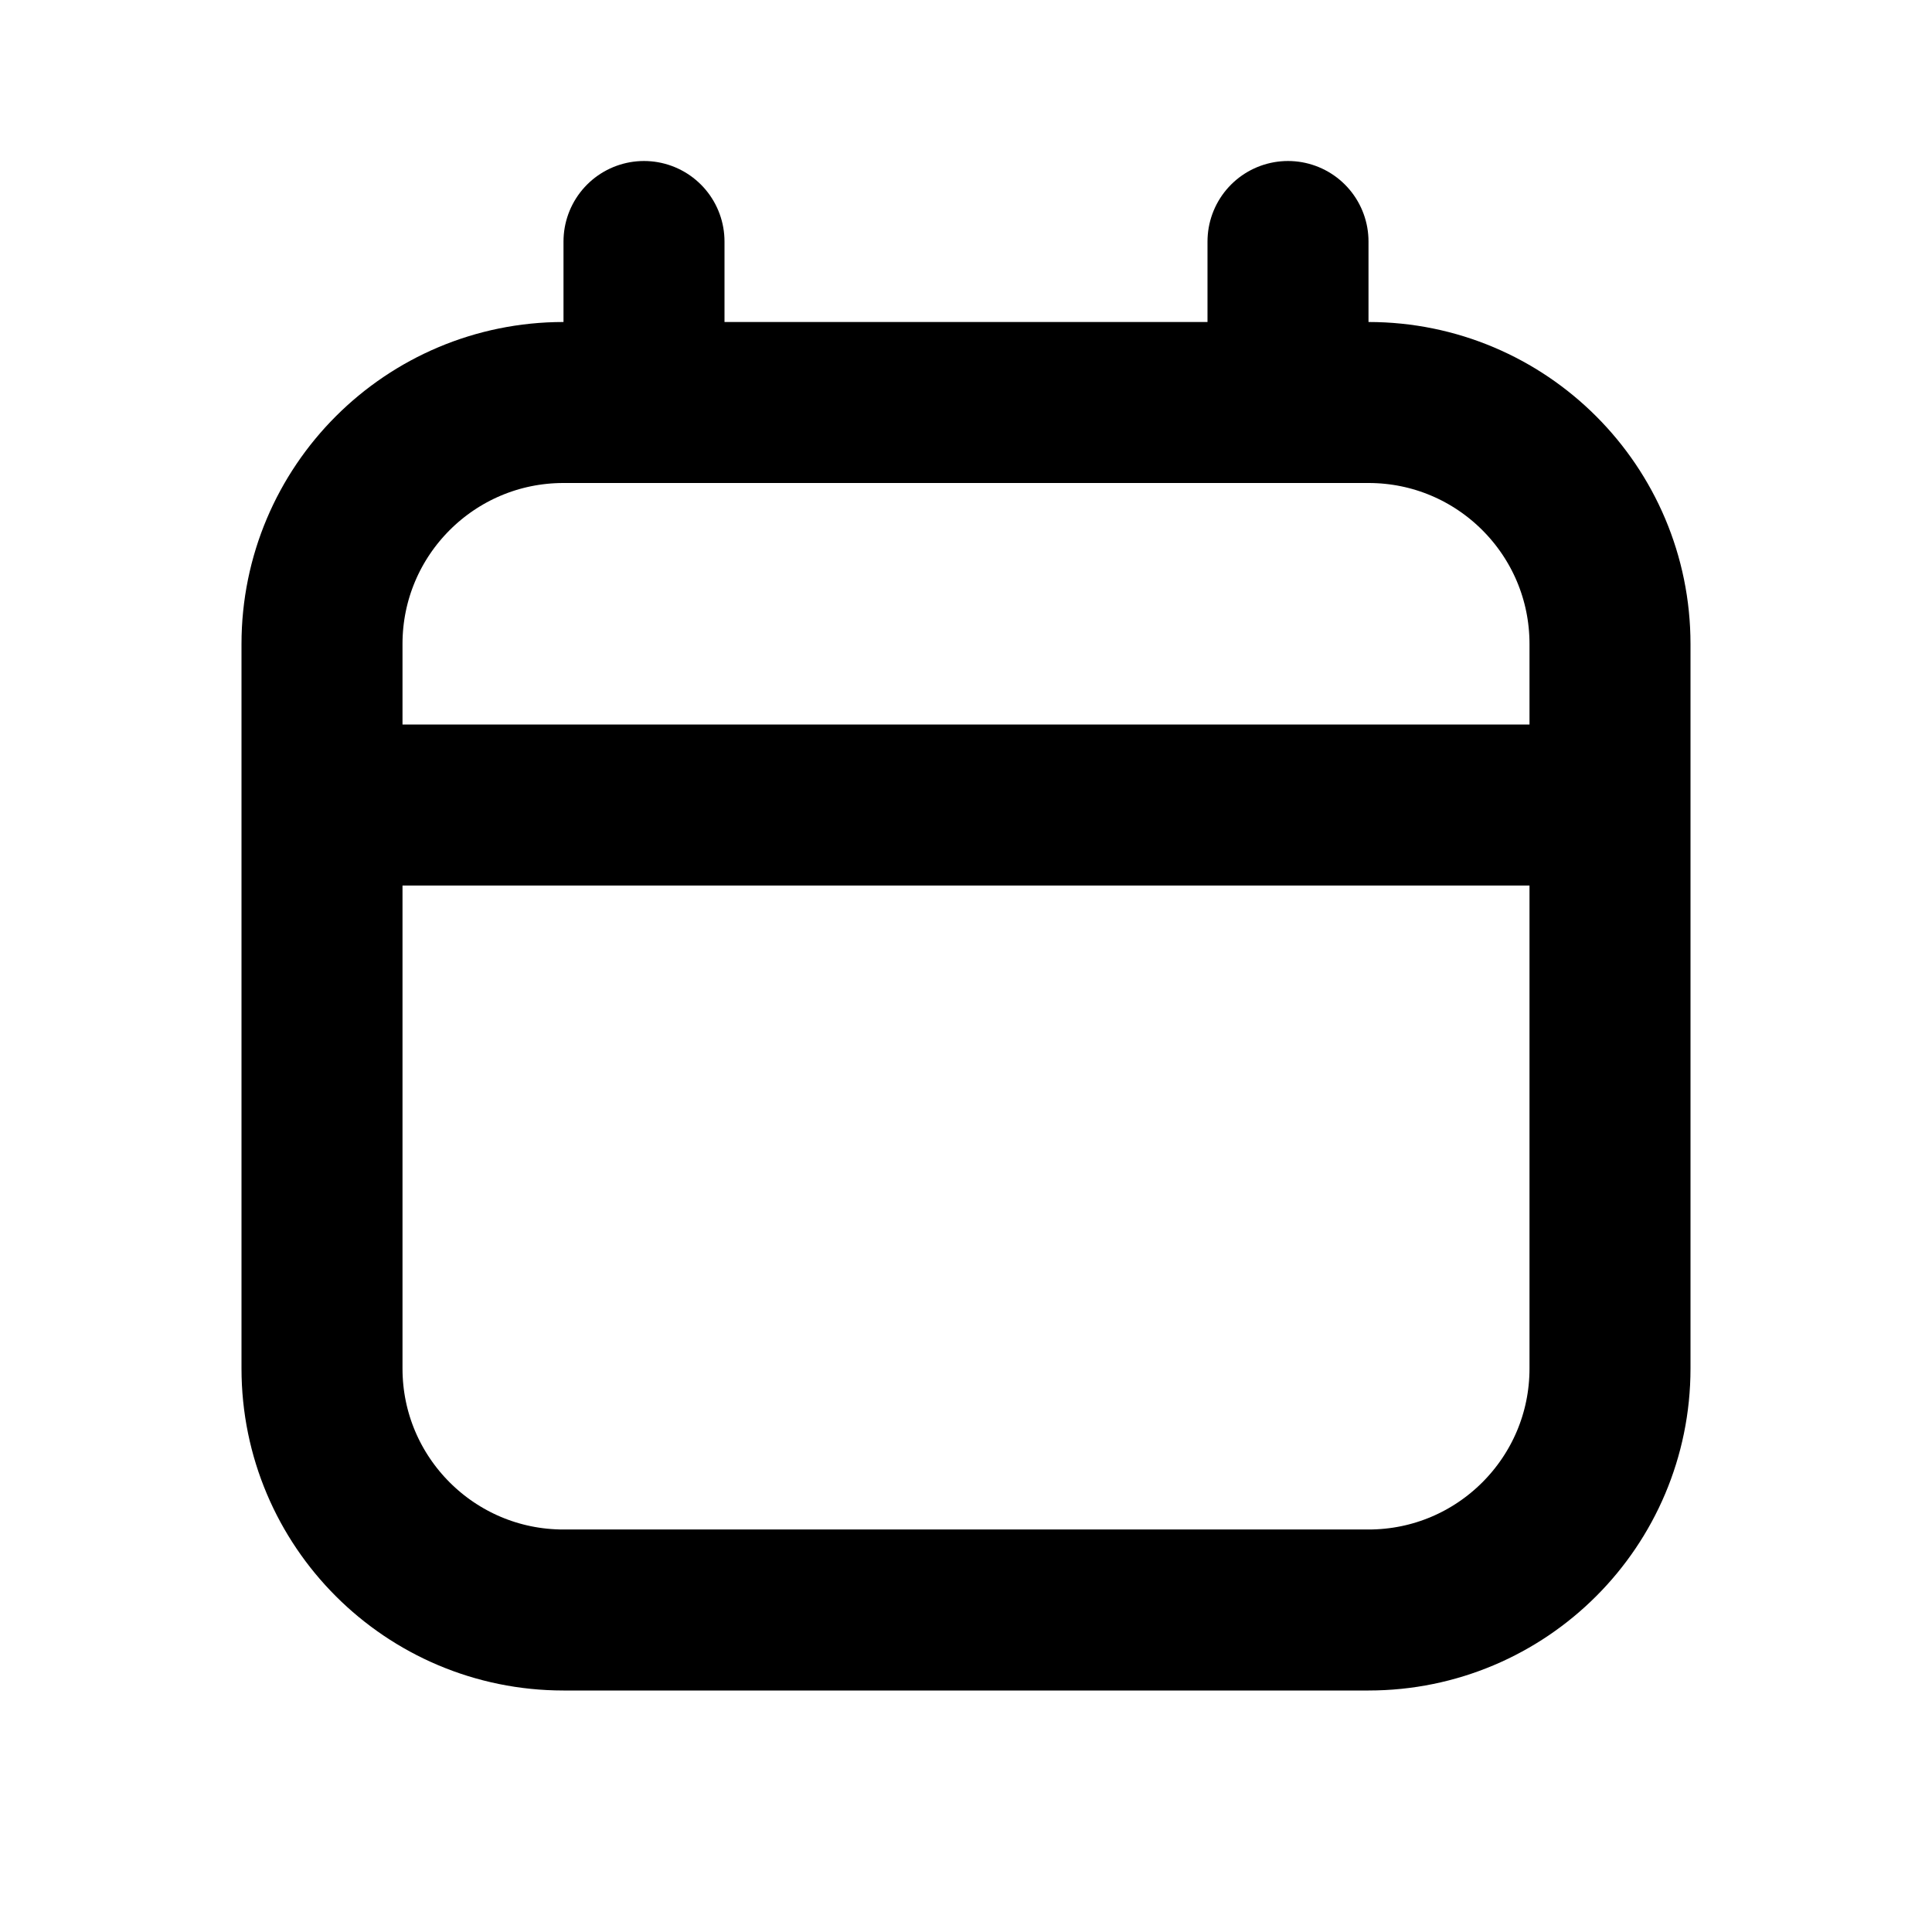
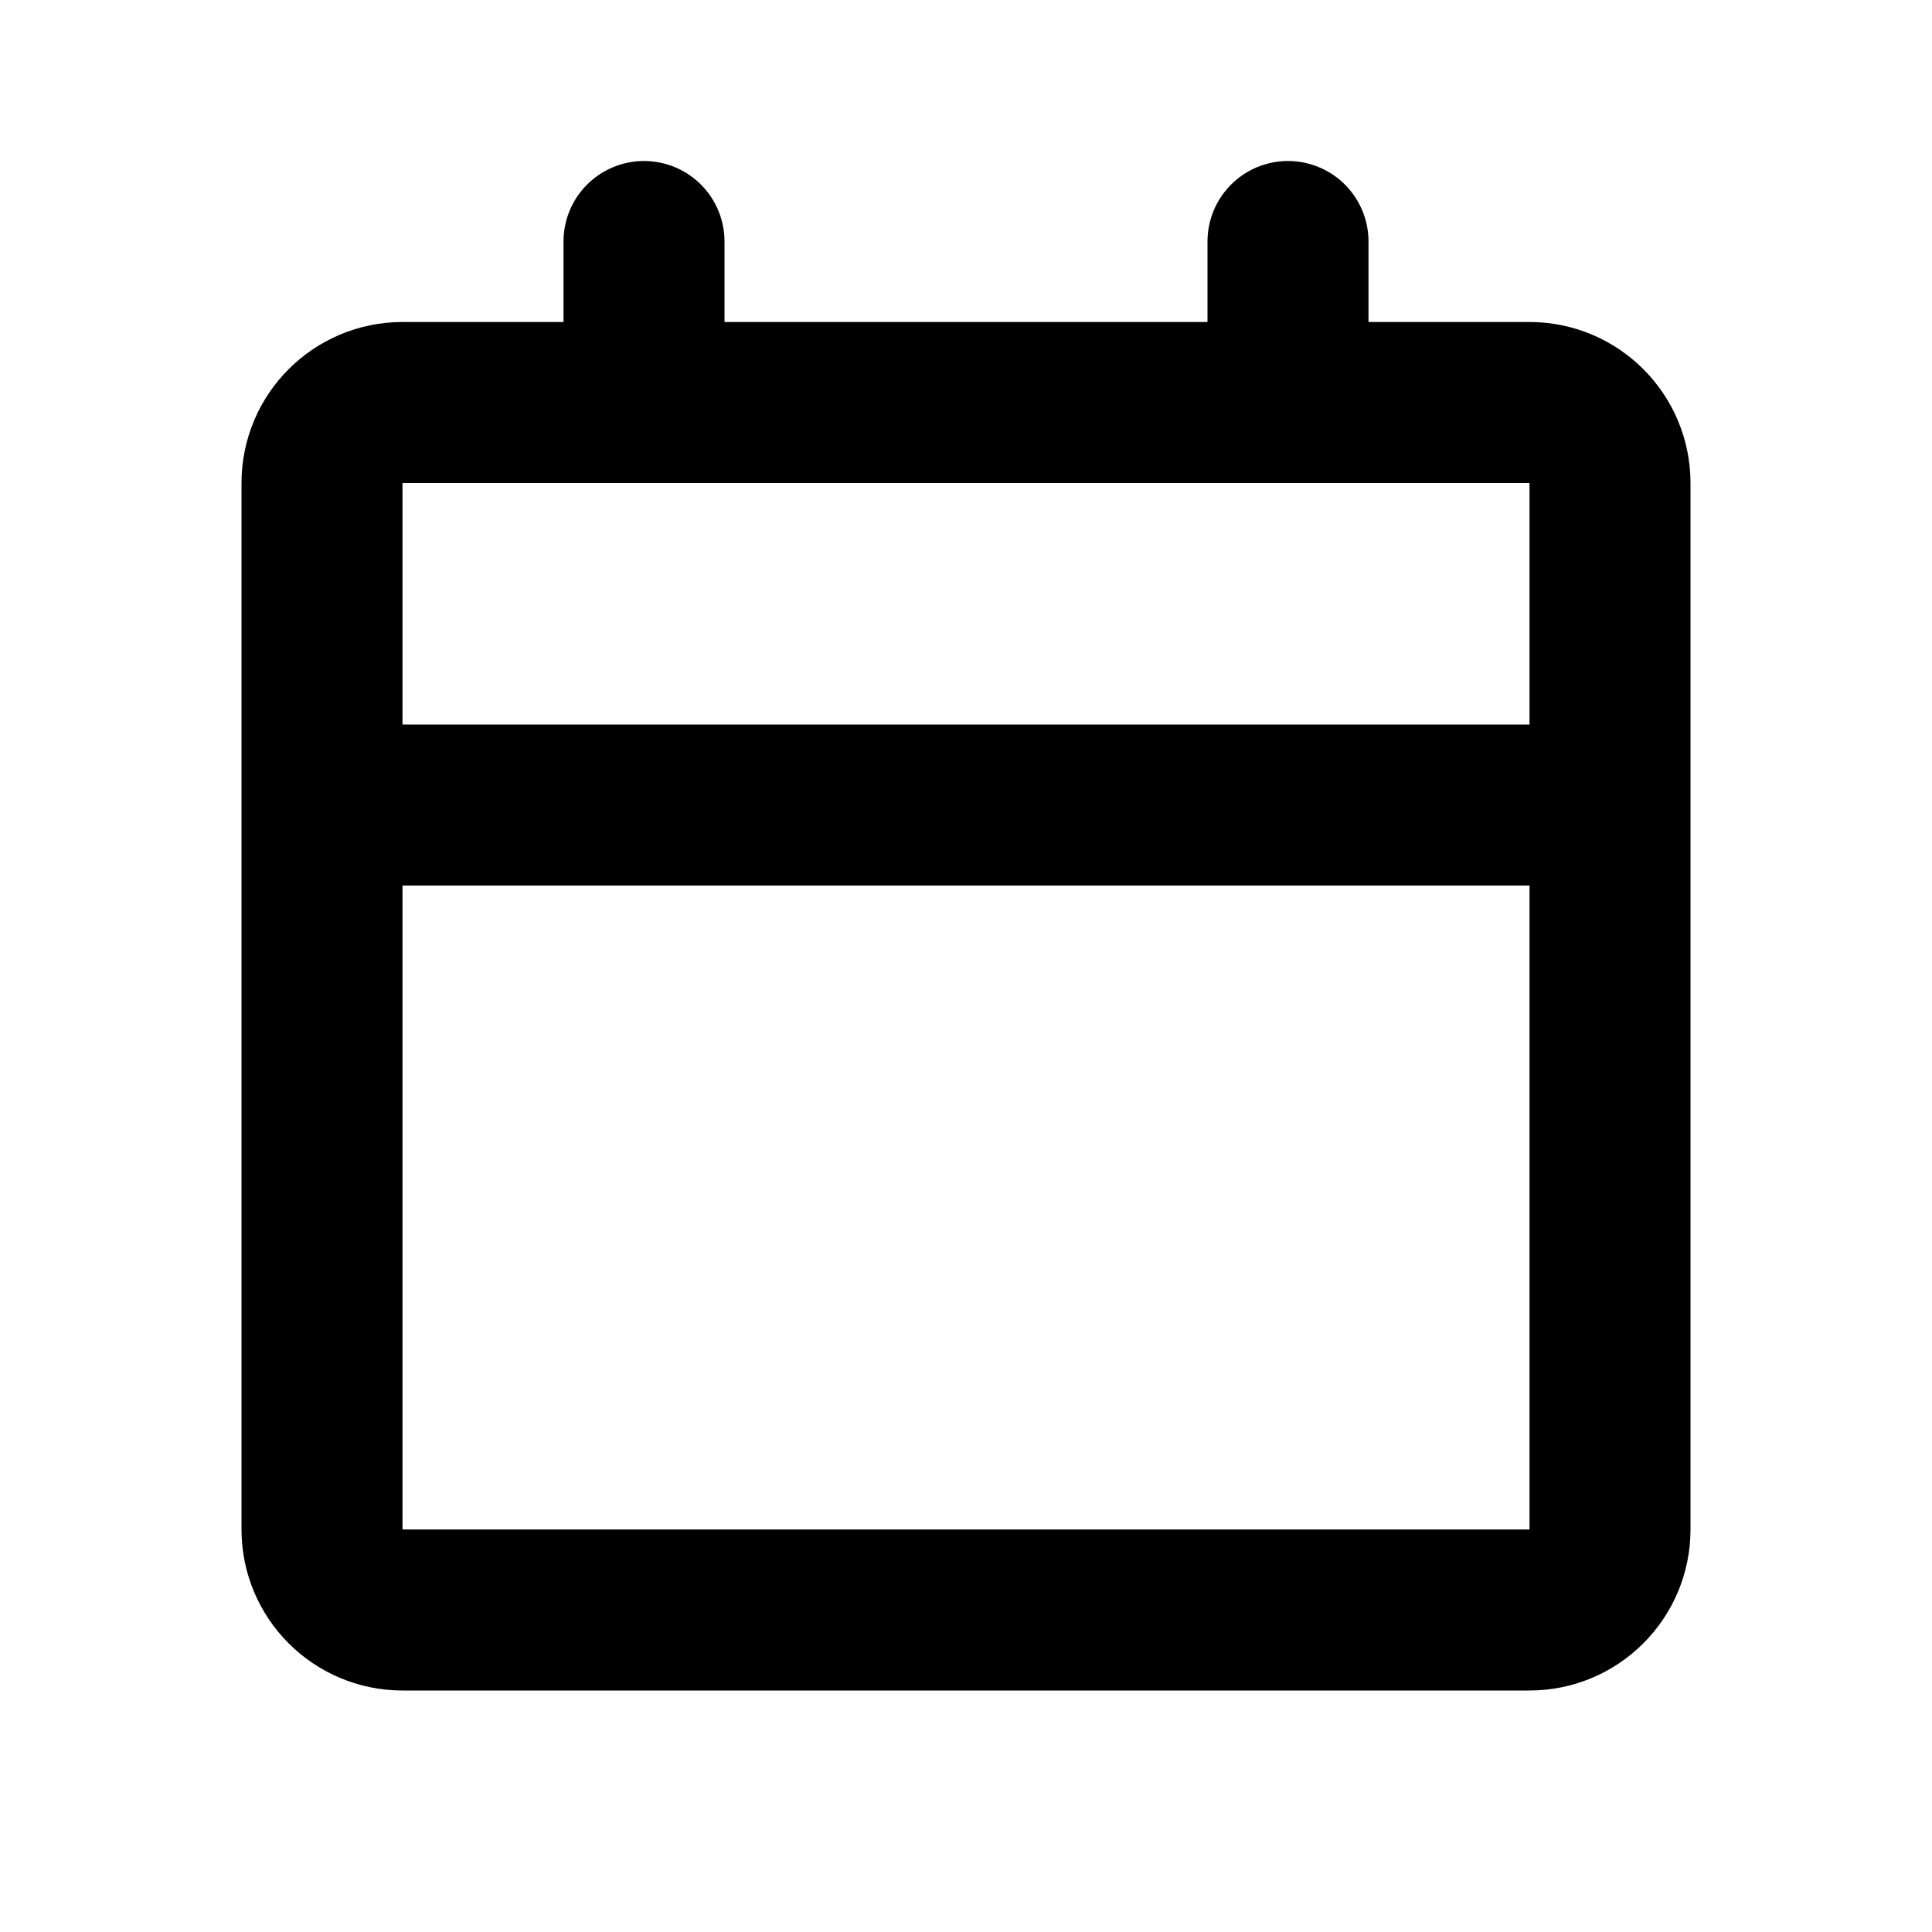
<svg xmlns="http://www.w3.org/2000/svg" width="24" height="24" viewBox="0 0 24 24" fill="none">
-   <path d="M4 10H20M8 5V3M16 5V3M7 20H17C18.657 20 20 18.657 20 17V8C20 6.343 18.657 5 17 5H7C5.343 5 4 6.343 4 8V17C4 18.657 5.343 20 7 20Z" stroke="black" stroke-width="2" stroke-linecap="round" stroke-linejoin="round" />
+   <path d="M4 10H20M8 5V3M16 5V3M5 20H19C19.552 20 20 19.552 20 19V6C20 5.448 19.552 5 19 5H5C4.448 5 4 5.448 4 6V19C4 19.552 4.448 20 5 20Z" stroke="black" stroke-width="2" stroke-linecap="round" stroke-linejoin="round" />
</svg>
